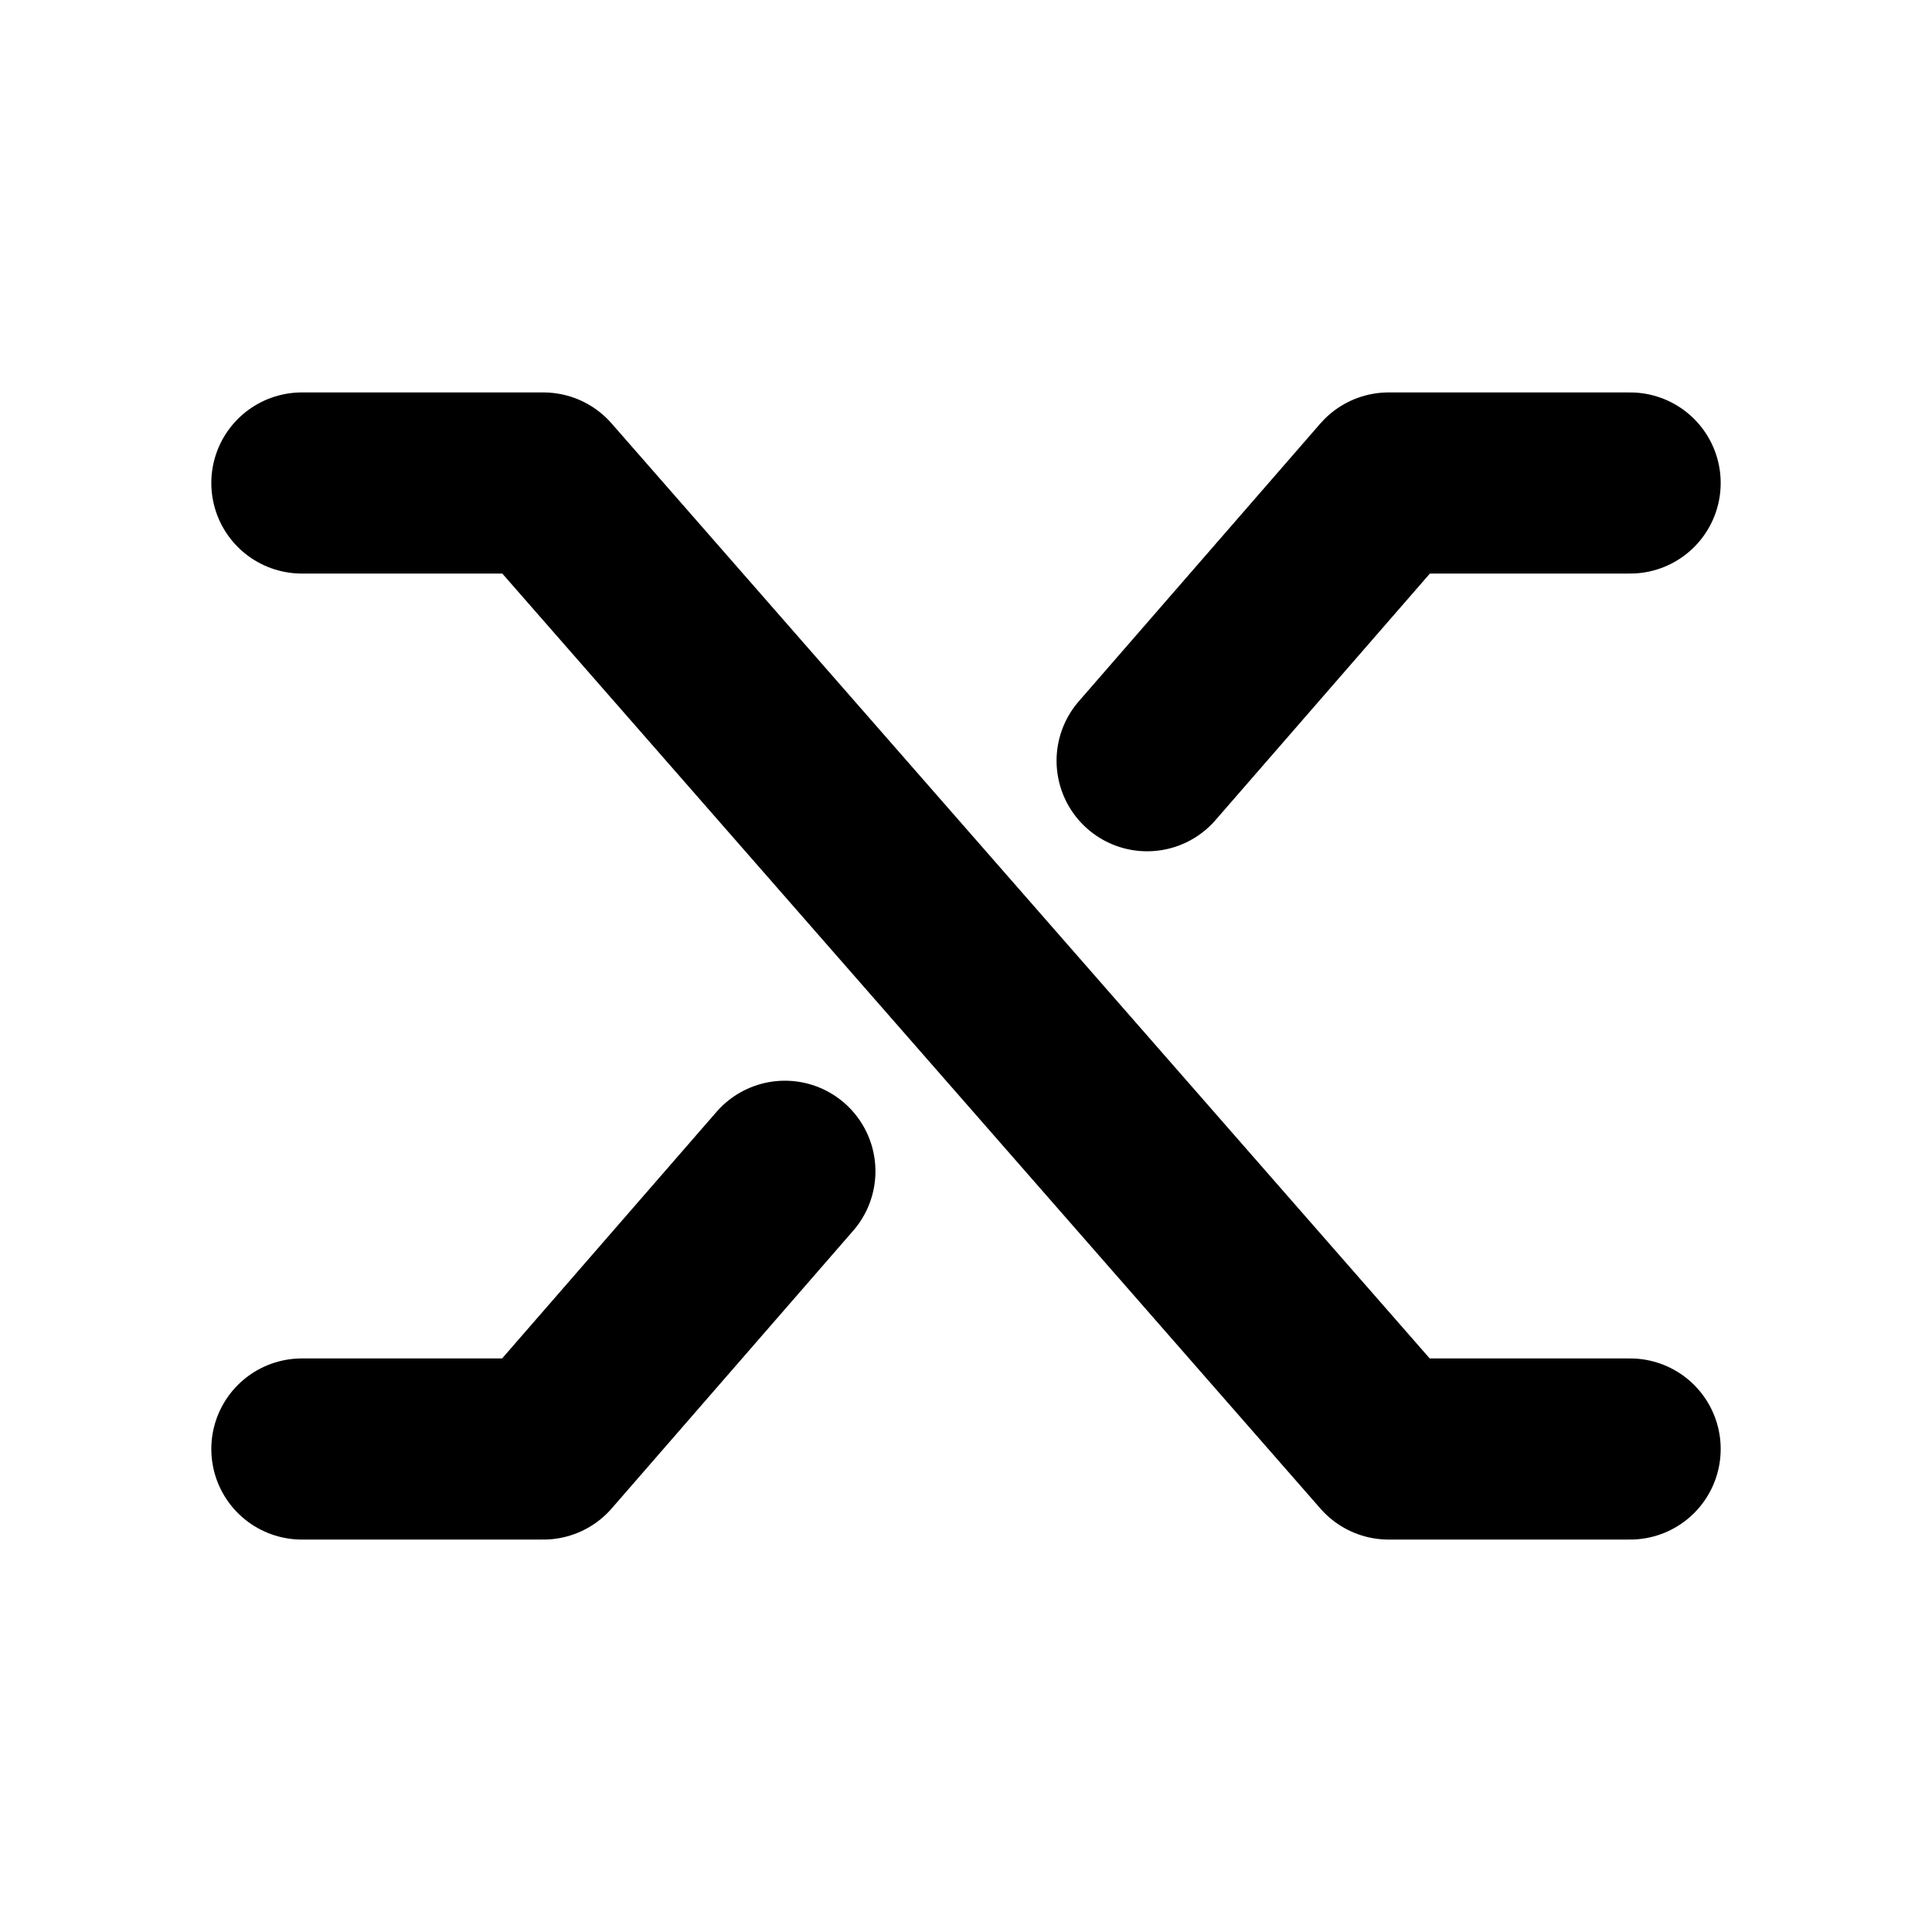
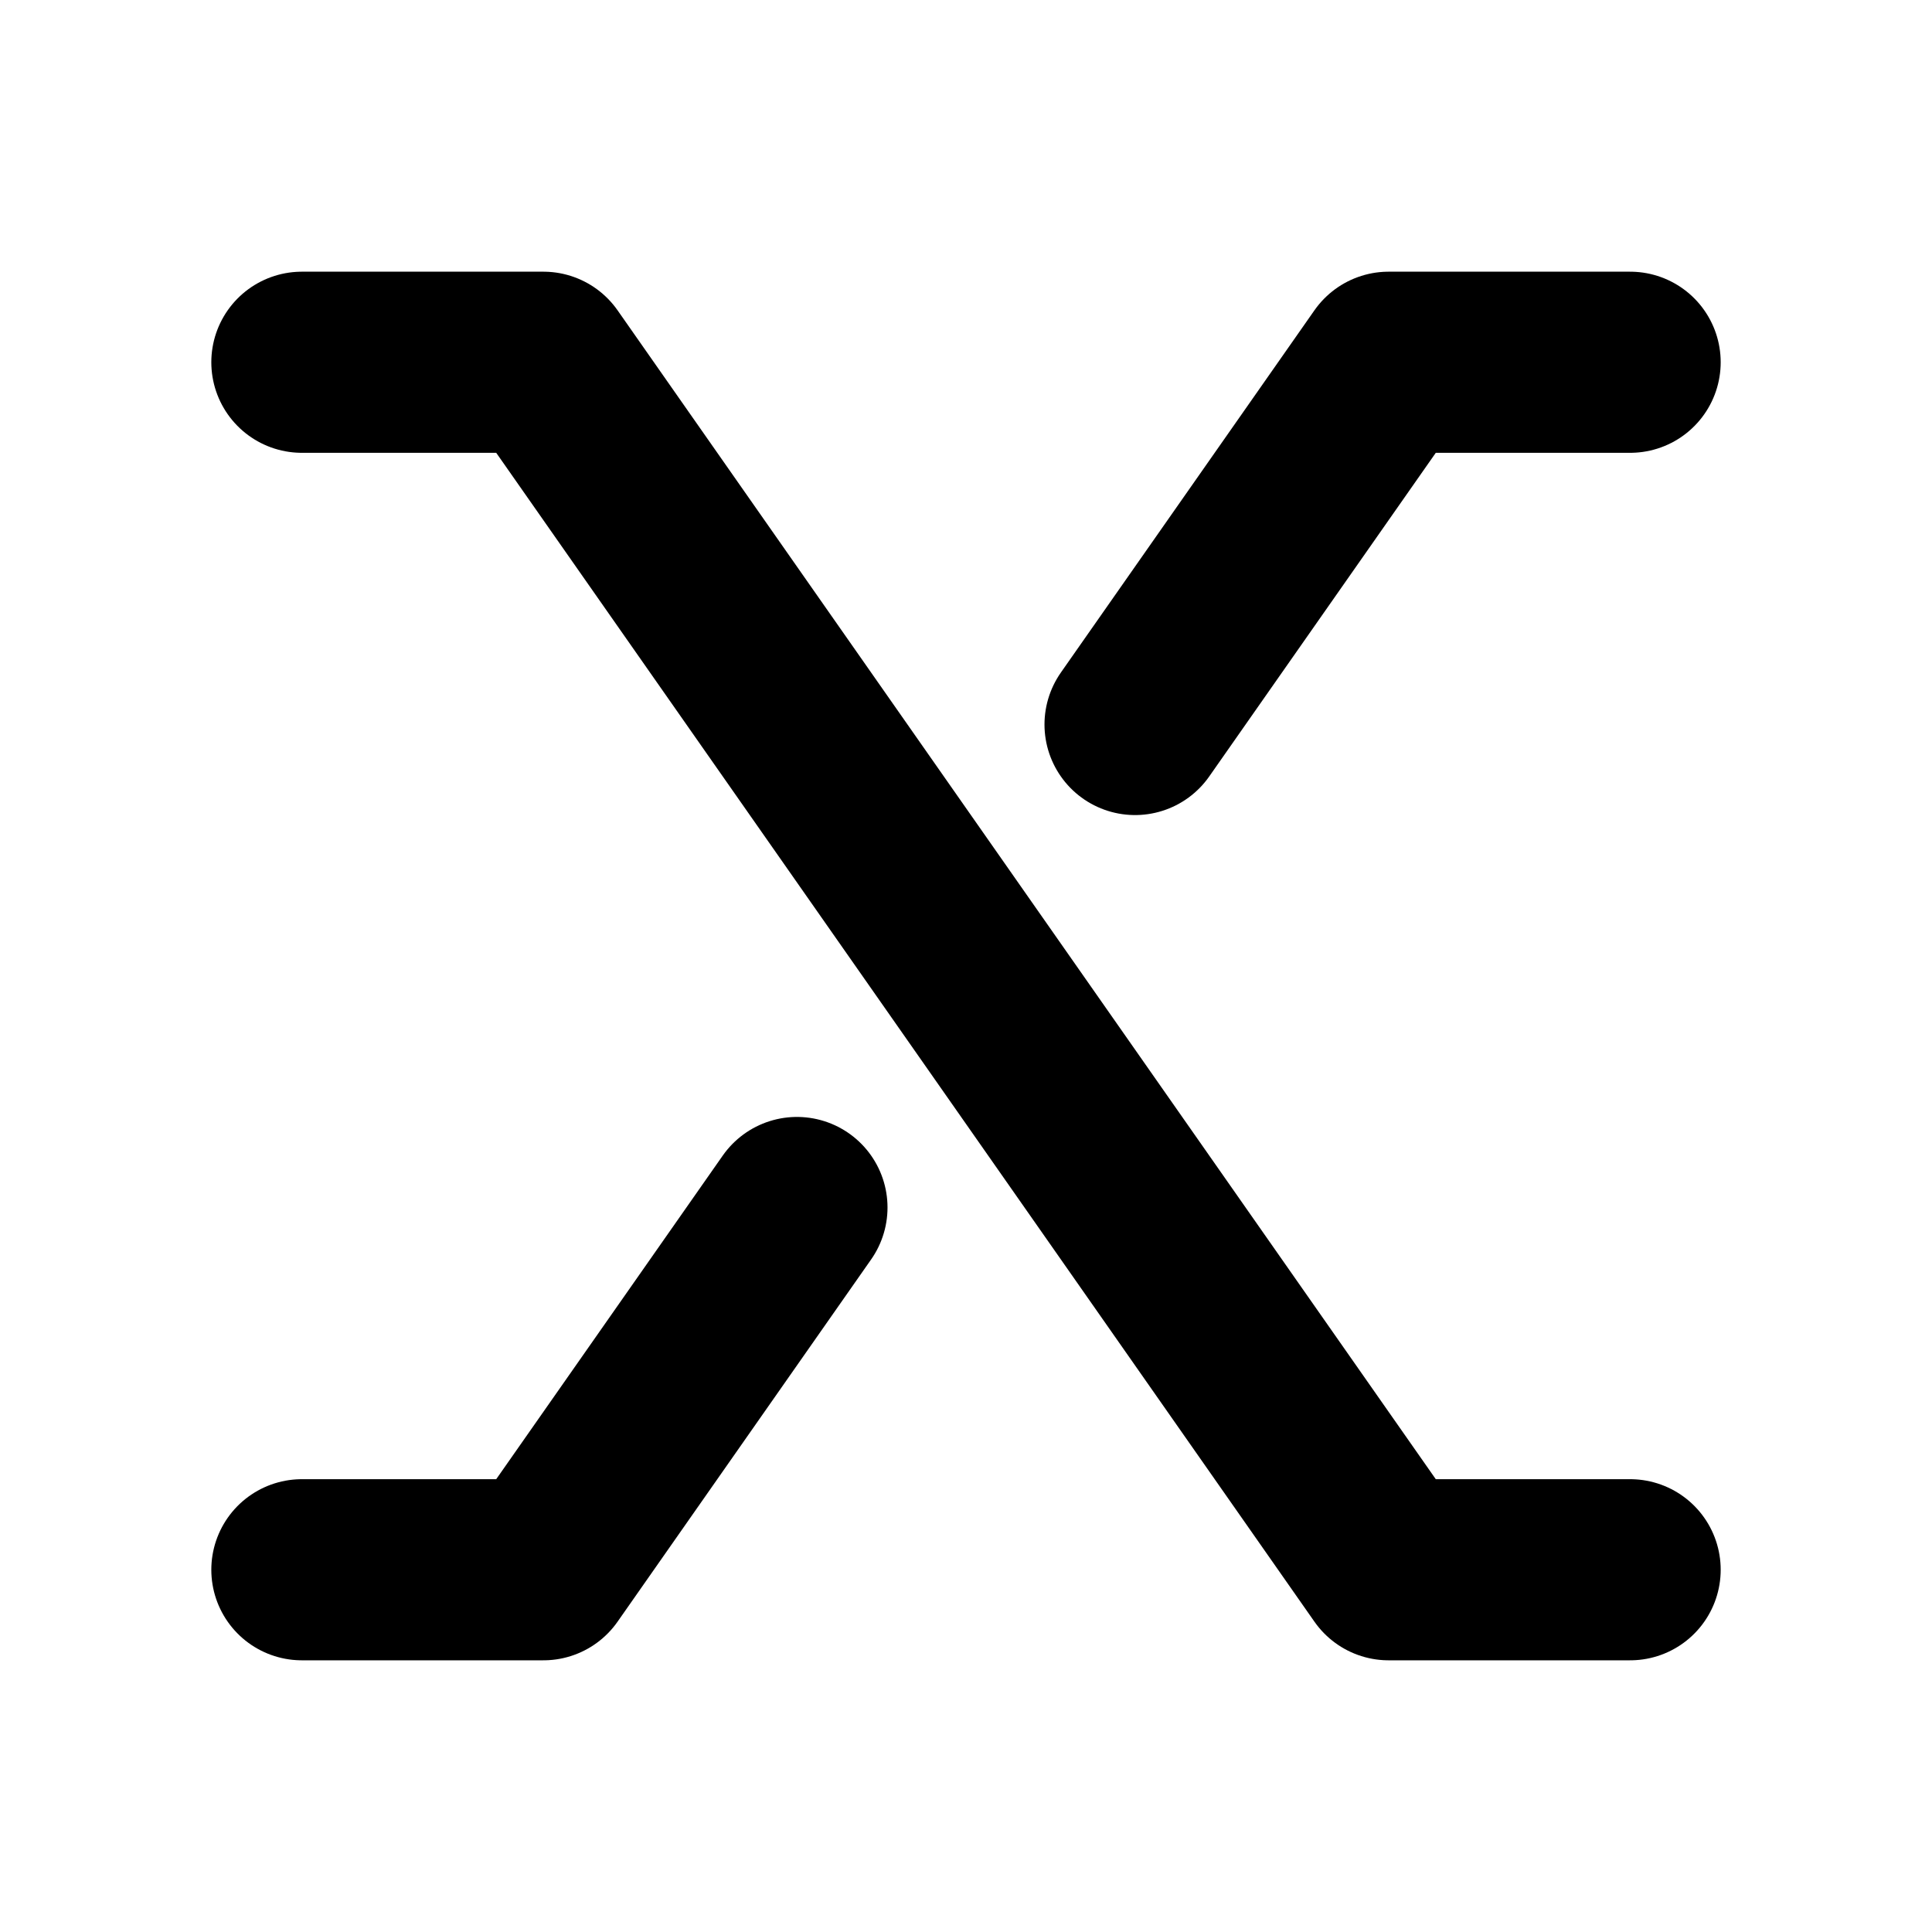
<svg xmlns="http://www.w3.org/2000/svg" viewBox="0 0 16 16" width="16" height="16">
-   <path d="M2.5 4h2l7 8h2 M2.5 12h2l2-2.3 M9.5 6.3l2-2.3h2" fill="none" stroke="currentColor" stroke-width="1.5" stroke-linecap="round" stroke-linejoin="round" />
+   <path d="M2.5 3h2l7 10h2 M2.5 13h2l2.1-3 M9.4 6l2.1-3h2" fill="none" stroke="currentColor" stroke-width="1.5" stroke-linecap="round" stroke-linejoin="round" />
</svg>
